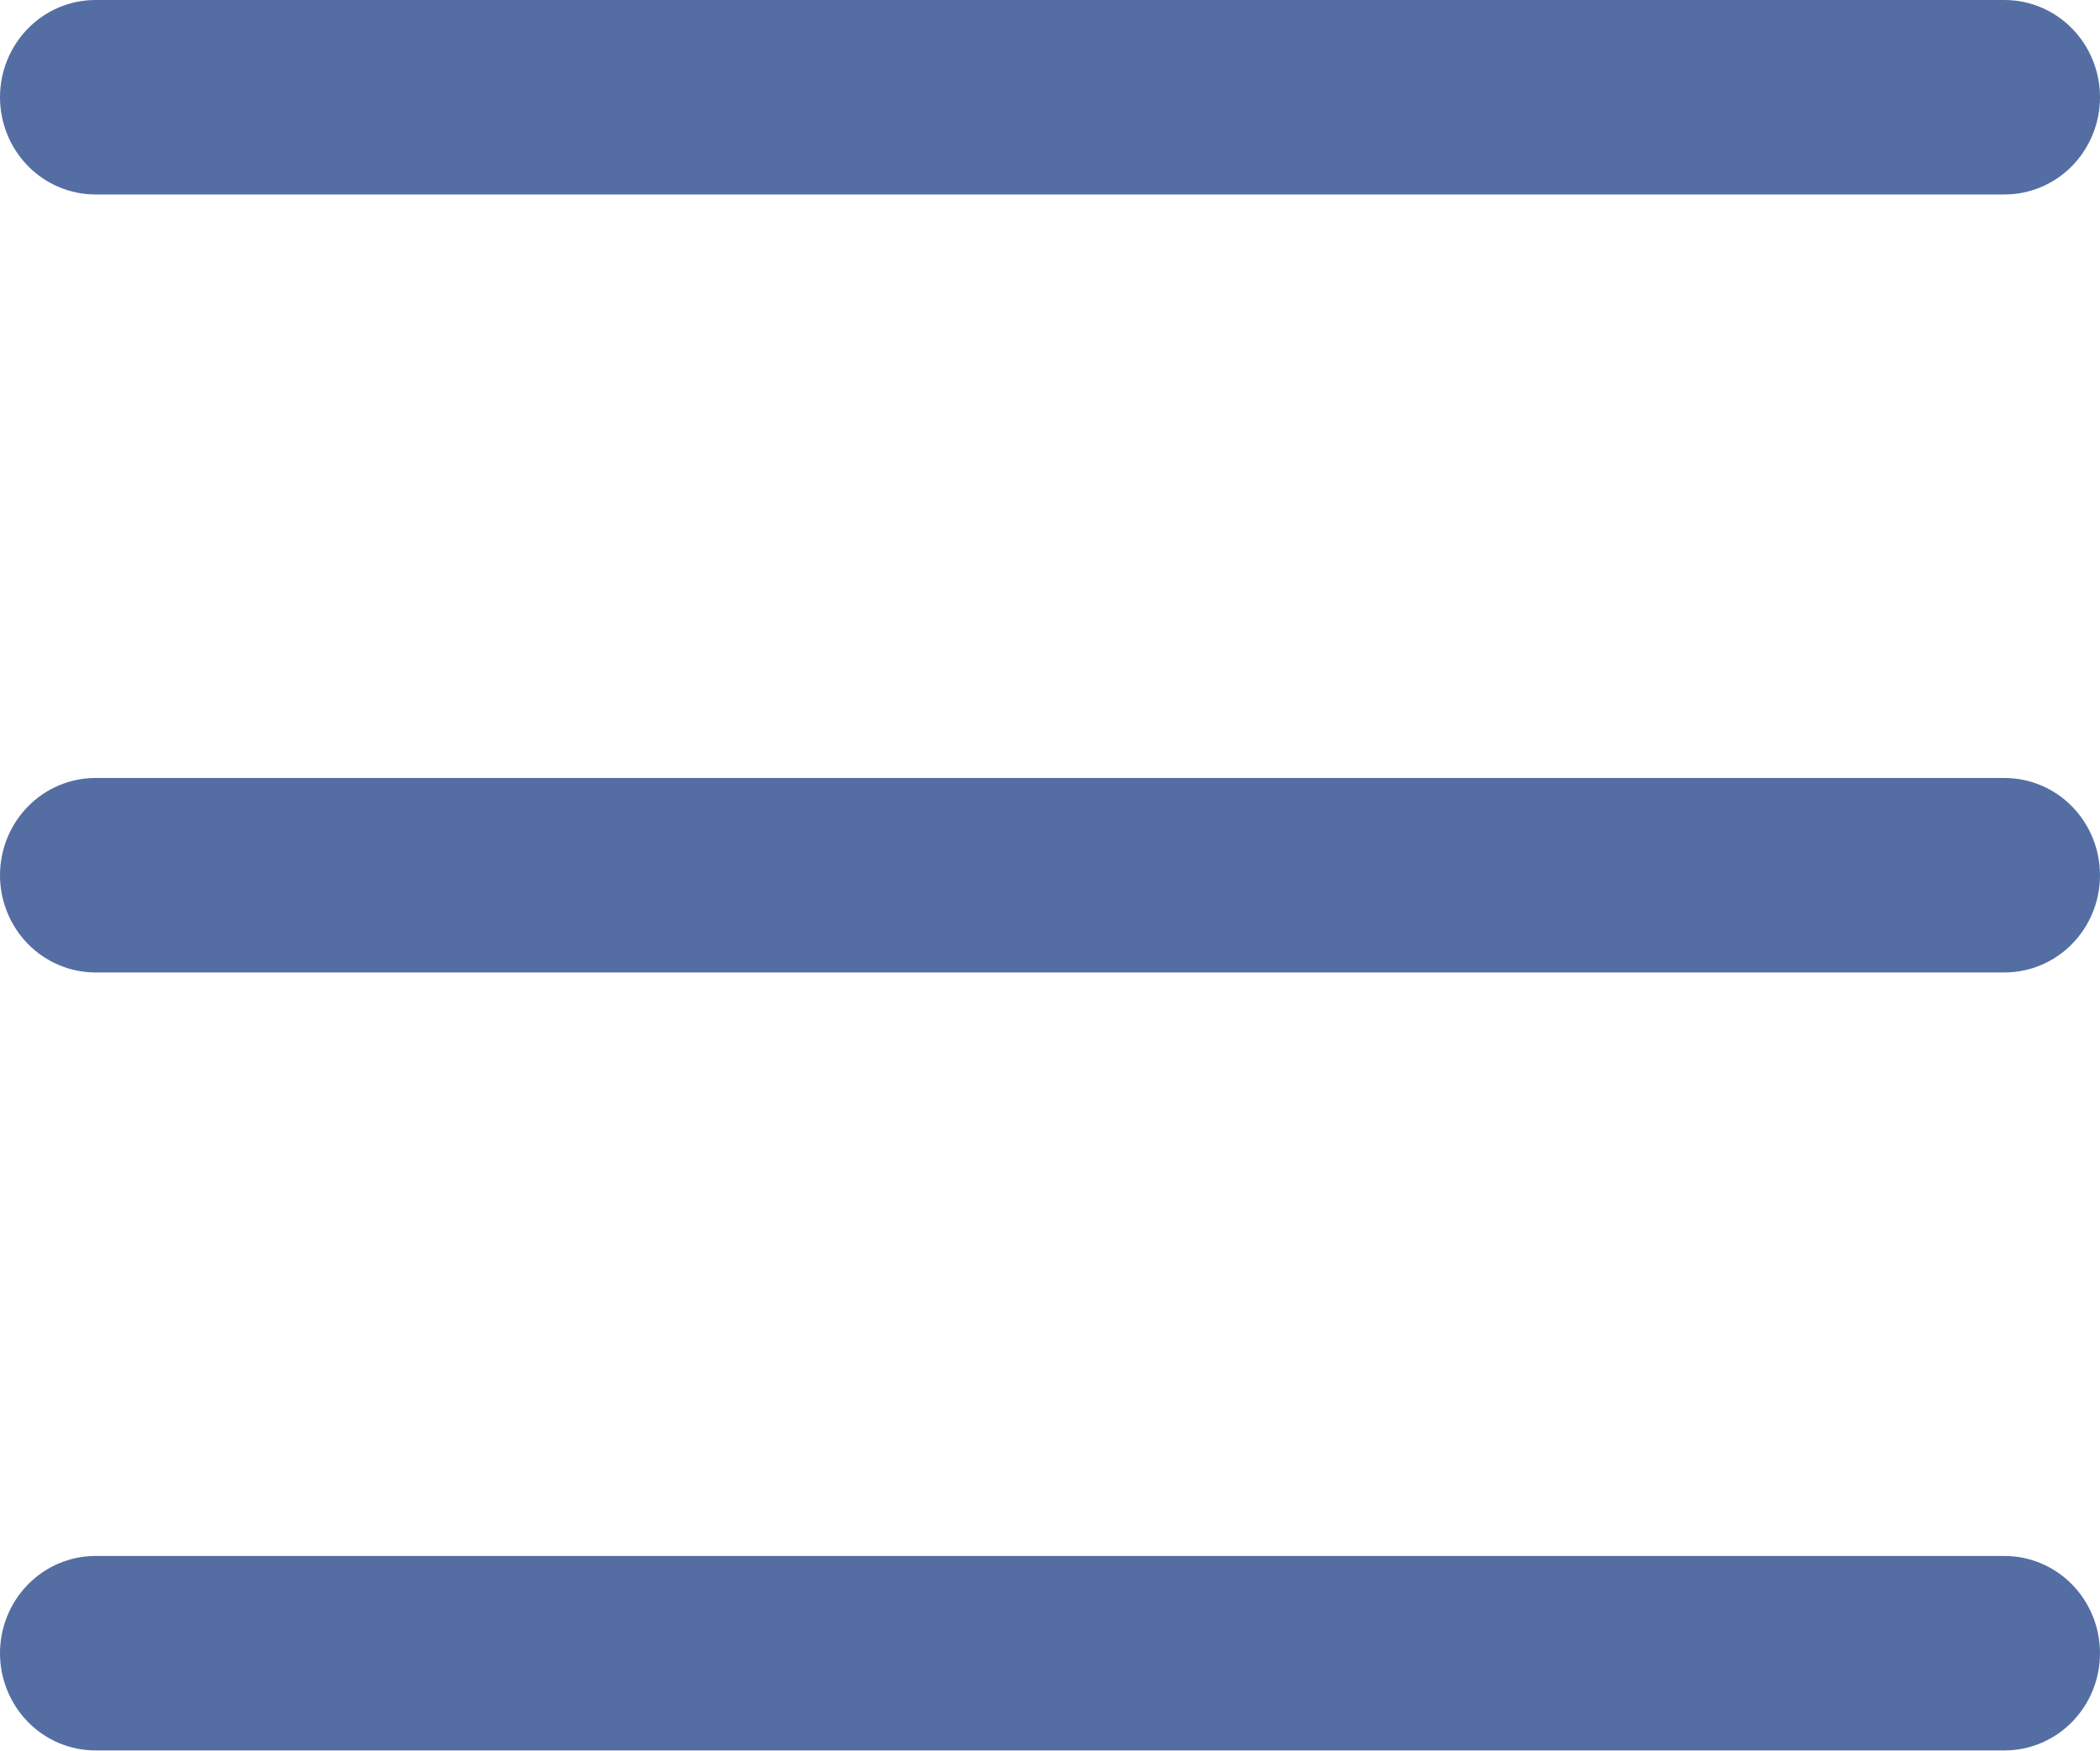
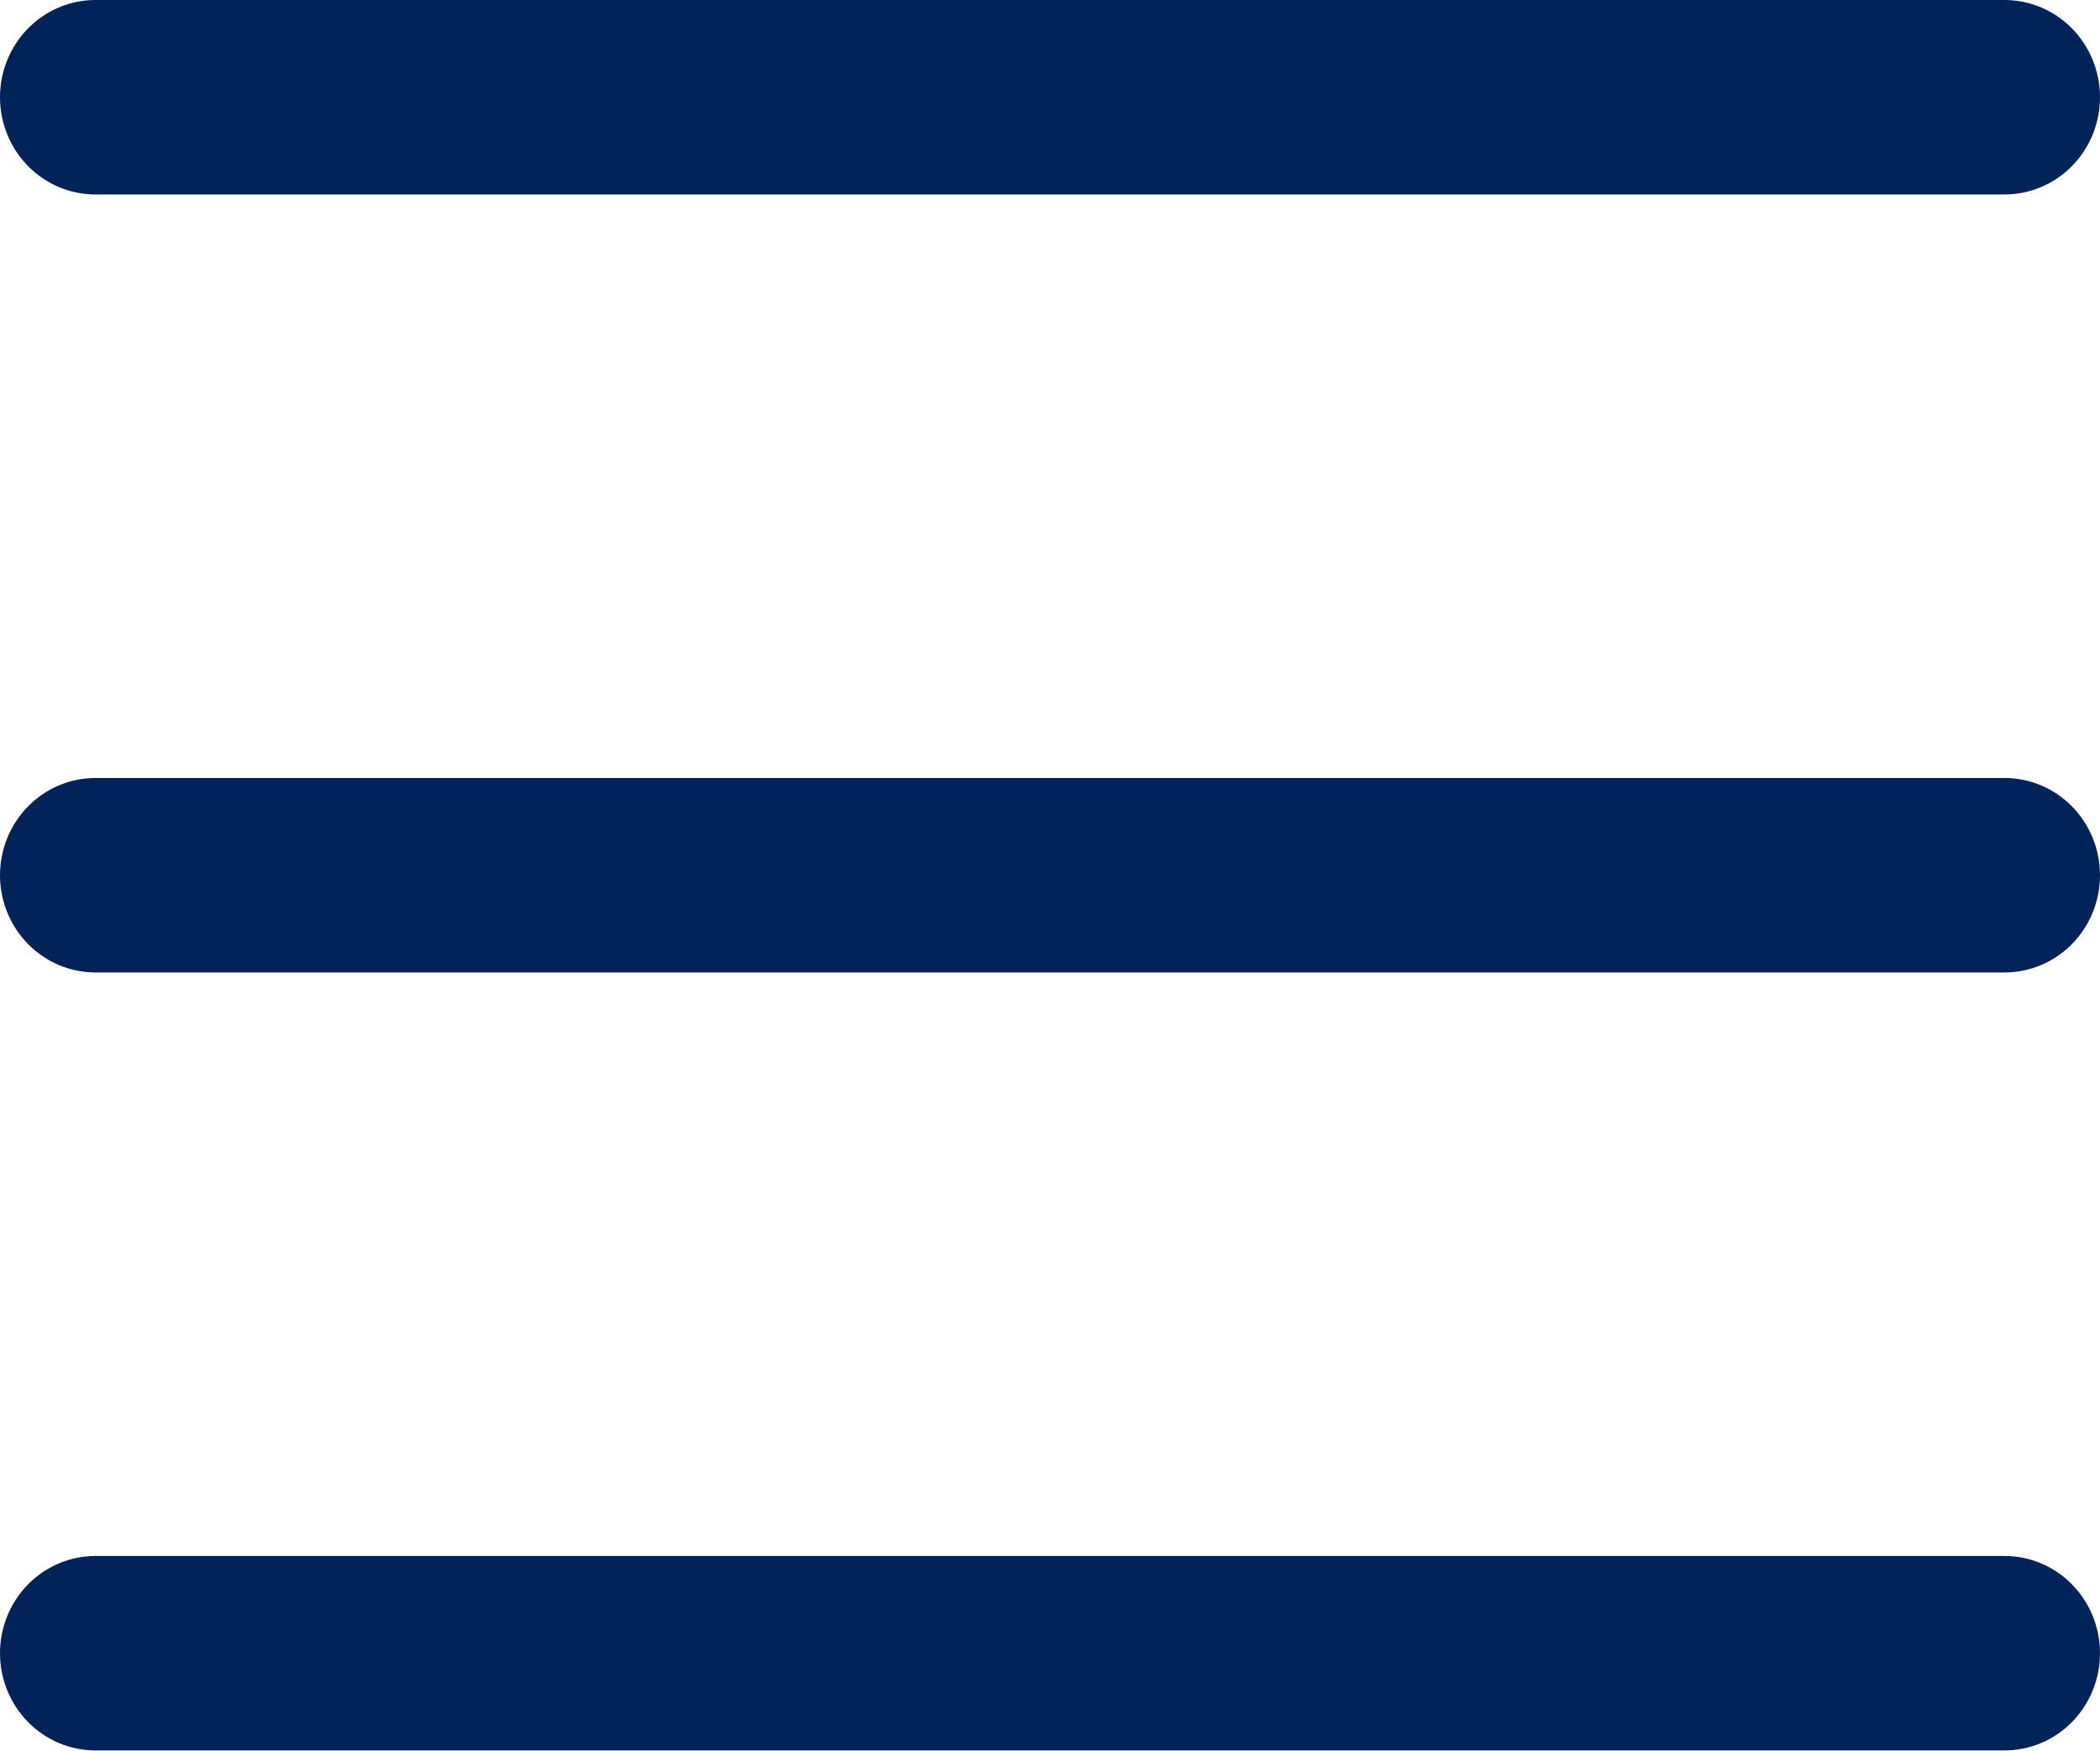
<svg xmlns="http://www.w3.org/2000/svg" width="24" height="20" viewBox="0 0 24 20" fill="none">
-   <path fill-rule="evenodd" clip-rule="evenodd" d="M0 18.889C0 18.594 0.115 18.312 0.32 18.103C0.524 17.895 0.802 17.778 1.091 17.778H22.909C23.198 17.778 23.476 17.895 23.68 18.103C23.885 18.312 24 18.594 24 18.889C24 19.184 23.885 19.466 23.68 19.675C23.476 19.883 23.198 20 22.909 20H1.091C0.802 20 0.524 19.883 0.32 19.675C0.115 19.466 0 19.184 0 18.889ZM0 10C0 9.705 0.115 9.423 0.32 9.214C0.524 9.006 0.802 8.889 1.091 8.889H22.909C23.198 8.889 23.476 9.006 23.68 9.214C23.885 9.423 24 9.705 24 10C24 10.295 23.885 10.577 23.68 10.786C23.476 10.994 23.198 11.111 22.909 11.111H1.091C0.802 11.111 0.524 10.994 0.32 10.786C0.115 10.577 0 10.295 0 10ZM0 1.111C0 0.816 0.115 0.534 0.32 0.325C0.524 0.117 0.802 0 1.091 0H22.909C23.198 0 23.476 0.117 23.68 0.325C23.885 0.534 24 0.816 24 1.111C24 1.406 23.885 1.688 23.68 1.897C23.476 2.105 23.198 2.222 22.909 2.222H1.091C0.802 2.222 0.524 2.105 0.32 1.897C0.115 1.688 0 1.406 0 1.111Z" fill="#546EA4" />
+   <path fill-rule="evenodd" clip-rule="evenodd" d="M0 18.889C0 18.594 0.115 18.312 0.32 18.103C0.524 17.895 0.802 17.778 1.091 17.778H22.909C23.198 17.778 23.476 17.895 23.68 18.103C23.885 18.312 24 18.594 24 18.889C24 19.184 23.885 19.466 23.68 19.675C23.476 19.883 23.198 20 22.909 20H1.091C0.802 20 0.524 19.883 0.32 19.675C0.115 19.466 0 19.184 0 18.889ZM0 10C0 9.705 0.115 9.423 0.32 9.214C0.524 9.006 0.802 8.889 1.091 8.889H22.909C23.198 8.889 23.476 9.006 23.68 9.214C23.885 9.423 24 9.705 24 10C24 10.295 23.885 10.577 23.68 10.786C23.476 10.994 23.198 11.111 22.909 11.111H1.091C0.802 11.111 0.524 10.994 0.32 10.786C0.115 10.577 0 10.295 0 10ZM0 1.111C0 0.816 0.115 0.534 0.32 0.325C0.524 0.117 0.802 0 1.091 0H22.909C23.198 0 23.476 0.117 23.68 0.325C23.885 0.534 24 0.816 24 1.111C24 1.406 23.885 1.688 23.68 1.897C23.476 2.105 23.198 2.222 22.909 2.222H1.091C0.802 2.222 0.524 2.105 0.32 1.897C0.115 1.688 0 1.406 0 1.111Z" fill="#02235A" />
</svg>
